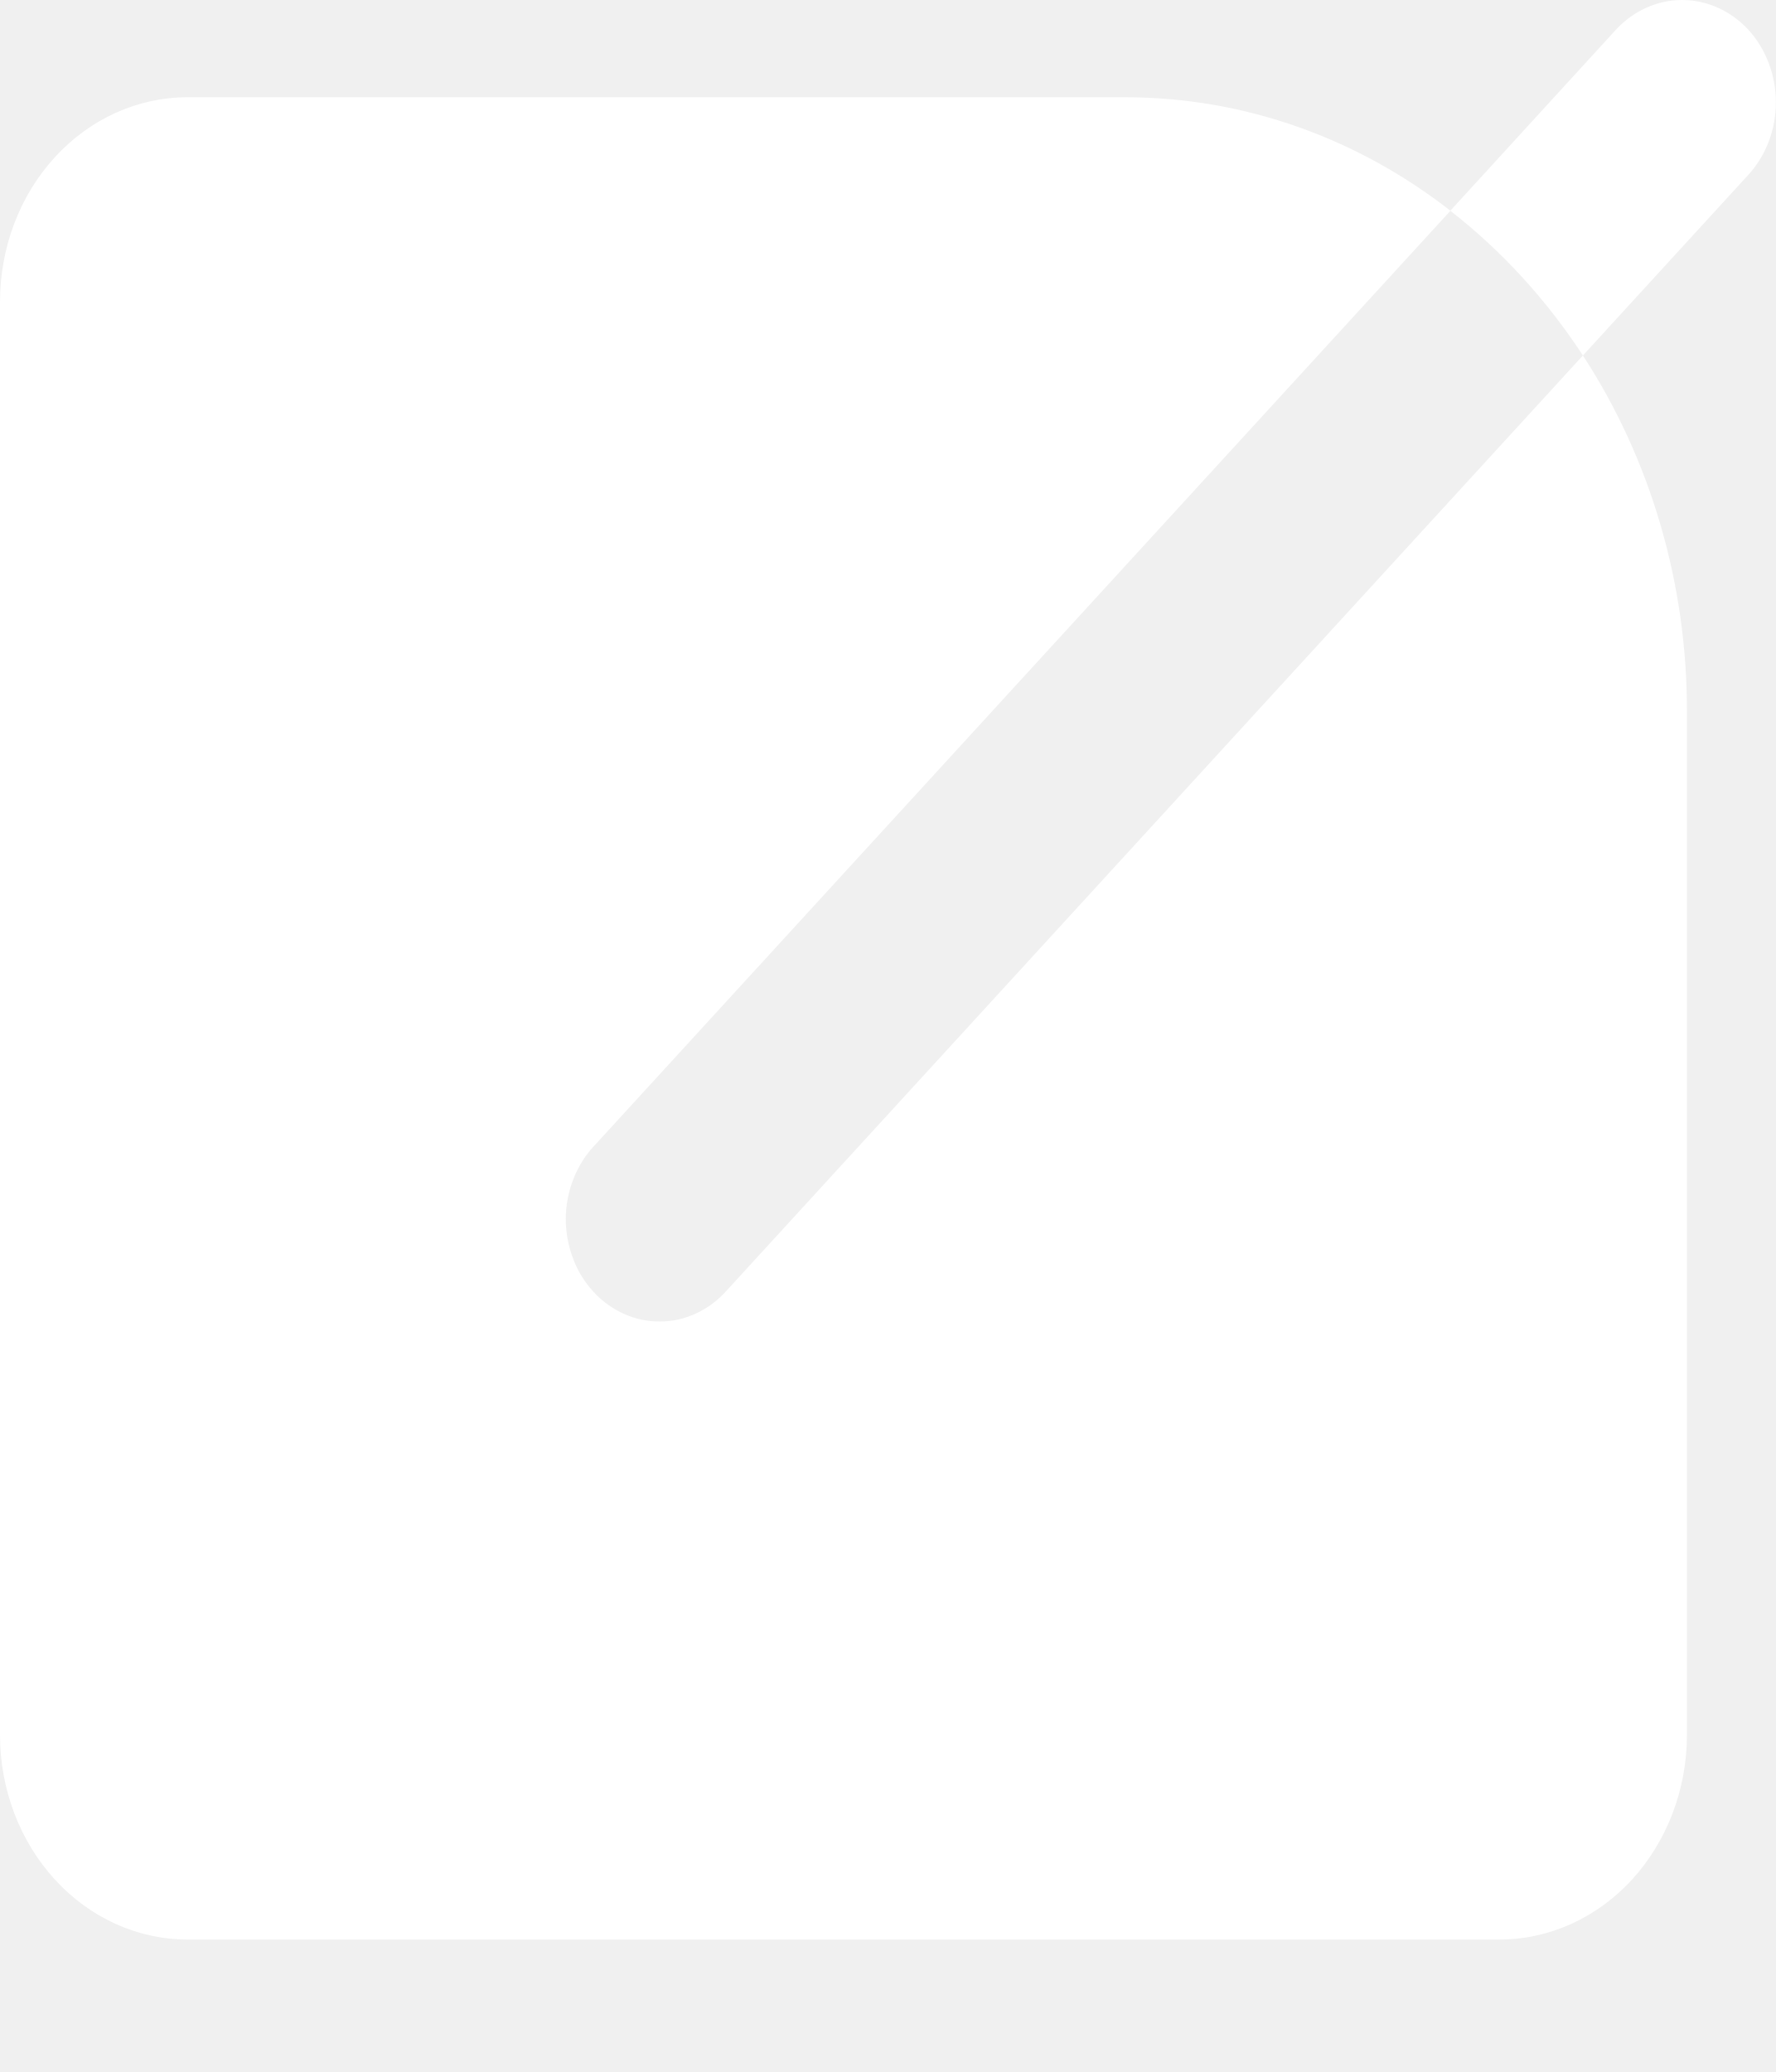
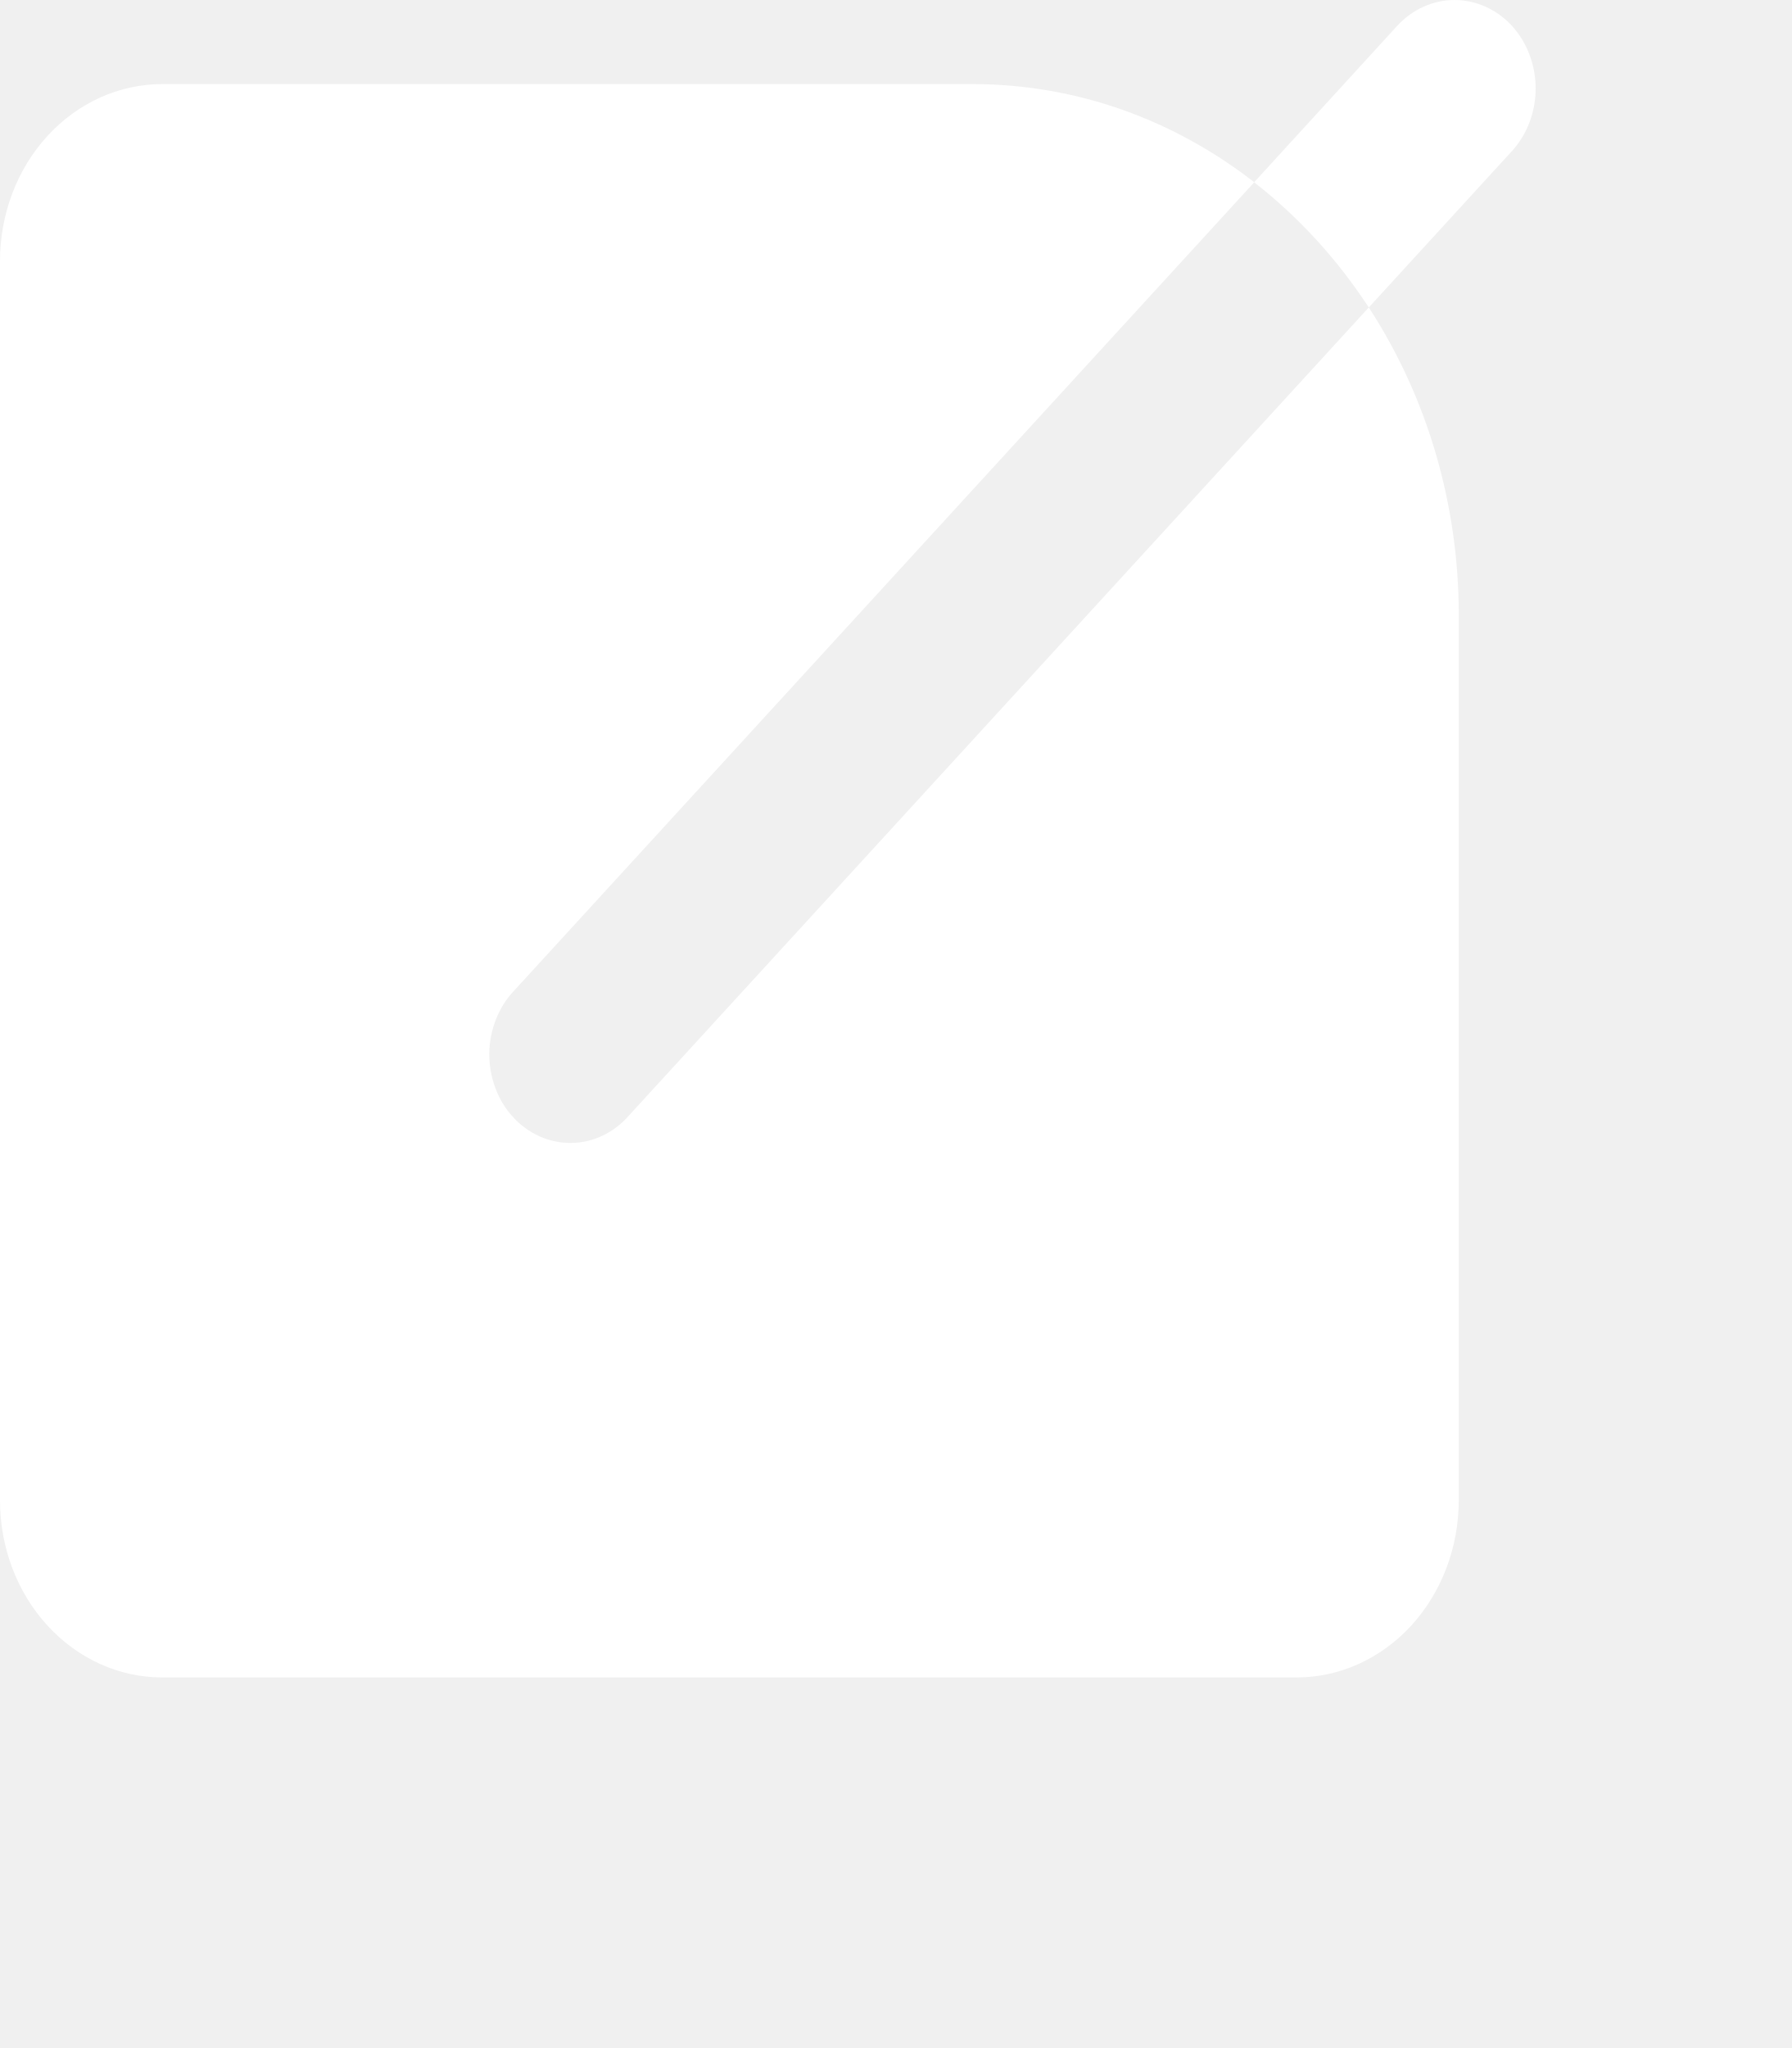
- <svg xmlns="http://www.w3.org/2000/svg" width="12" height="14" viewBox="0 0 12 14" fill="none">
+ <svg xmlns="http://www.w3.org/2000/svg" width="14" height="16" viewBox="0 0 14 16" fill="none">
  <path d="M7.599 0.657C8.42 0.657 9.18 0.94 9.801 1.424L4.017 7.74C3.956 7.804 3.908 7.881 3.875 7.965C3.842 8.049 3.824 8.14 3.823 8.232C3.823 8.324 3.839 8.415 3.871 8.5C3.902 8.585 3.949 8.662 4.009 8.727C4.068 8.792 4.139 8.843 4.217 8.878C4.295 8.913 4.378 8.93 4.462 8.929C4.546 8.929 4.629 8.91 4.707 8.873C4.784 8.837 4.854 8.784 4.912 8.718L10.696 2.402C11.154 3.104 11.4 3.944 11.399 4.806V11.722C11.399 12.089 11.265 12.44 11.028 12.7C10.79 12.959 10.468 13.105 10.132 13.105H1.267C0.931 13.105 0.608 12.959 0.371 12.7C0.133 12.44 0 12.089 0 11.722V2.04C0 1.673 0.133 1.321 0.371 1.062C0.608 0.803 0.931 0.657 1.267 0.657H7.599ZM11.815 0.202C11.933 0.332 12 0.508 12 0.691C12 0.875 11.933 1.051 11.815 1.18L10.696 2.402C10.449 2.024 10.146 1.693 9.8 1.424L10.918 0.202C11.037 0.073 11.198 0 11.366 0C11.534 0 11.696 0.073 11.815 0.202Z" fill="white" />
</svg>
